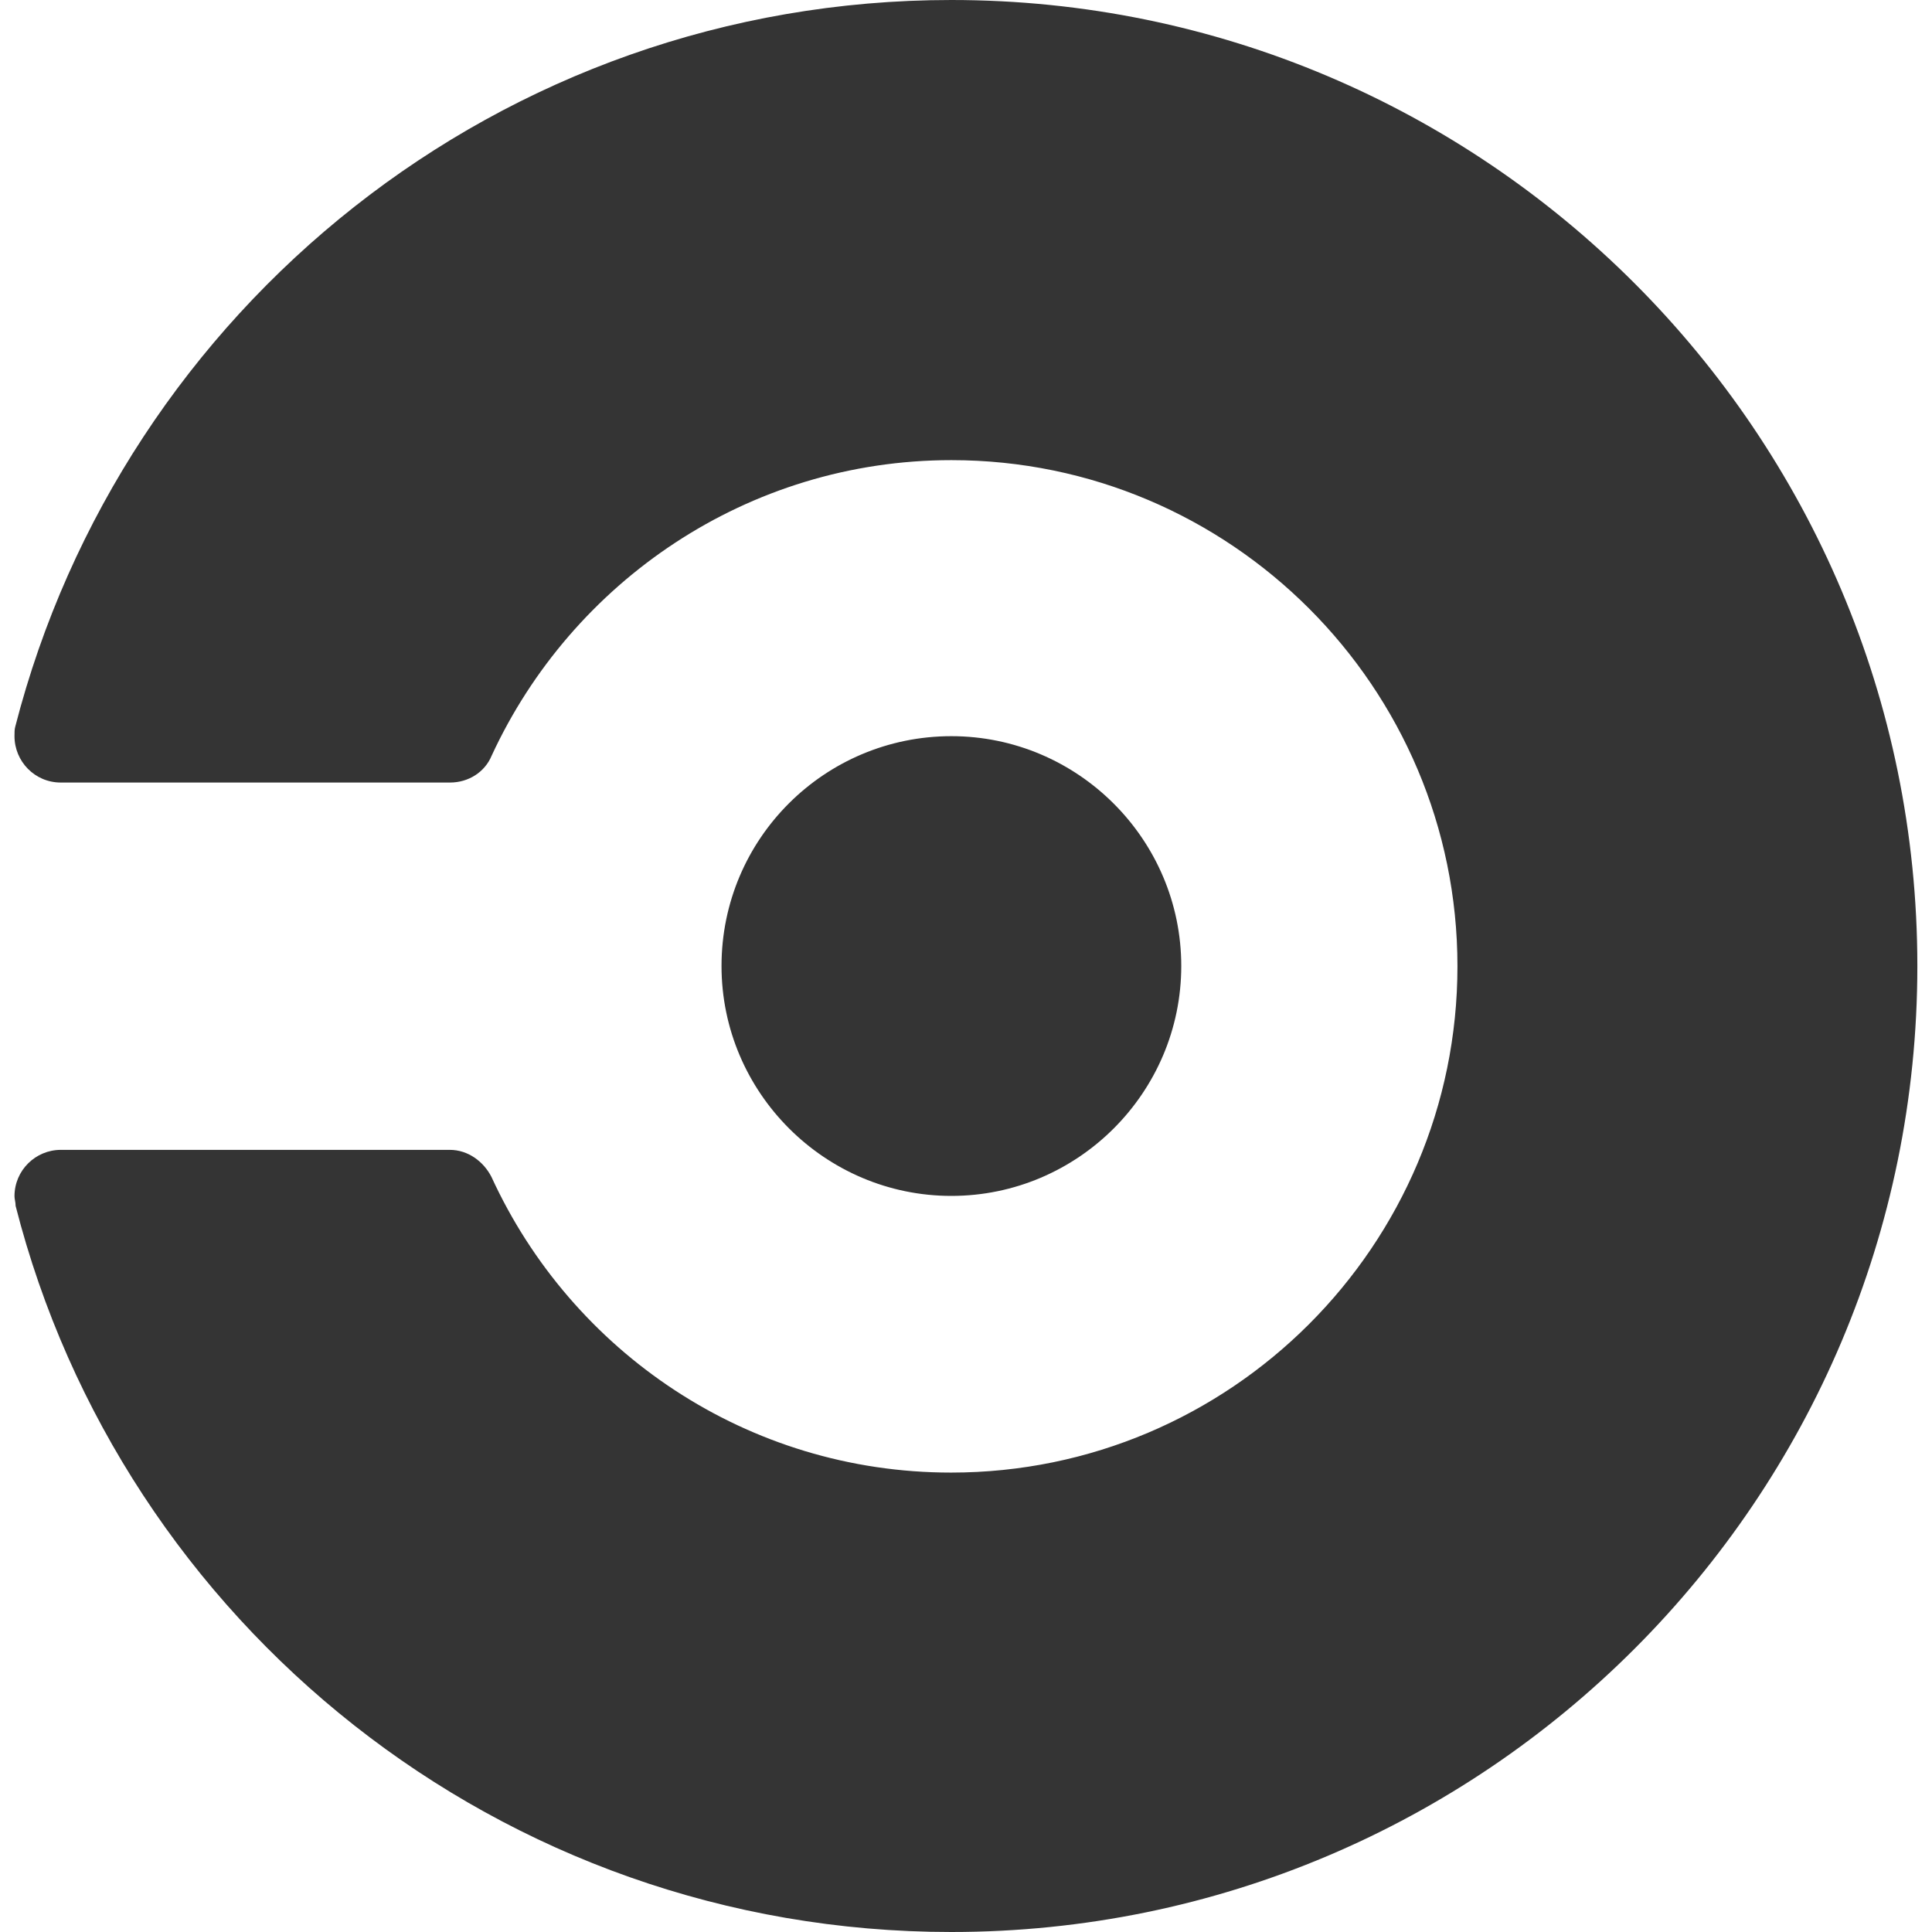
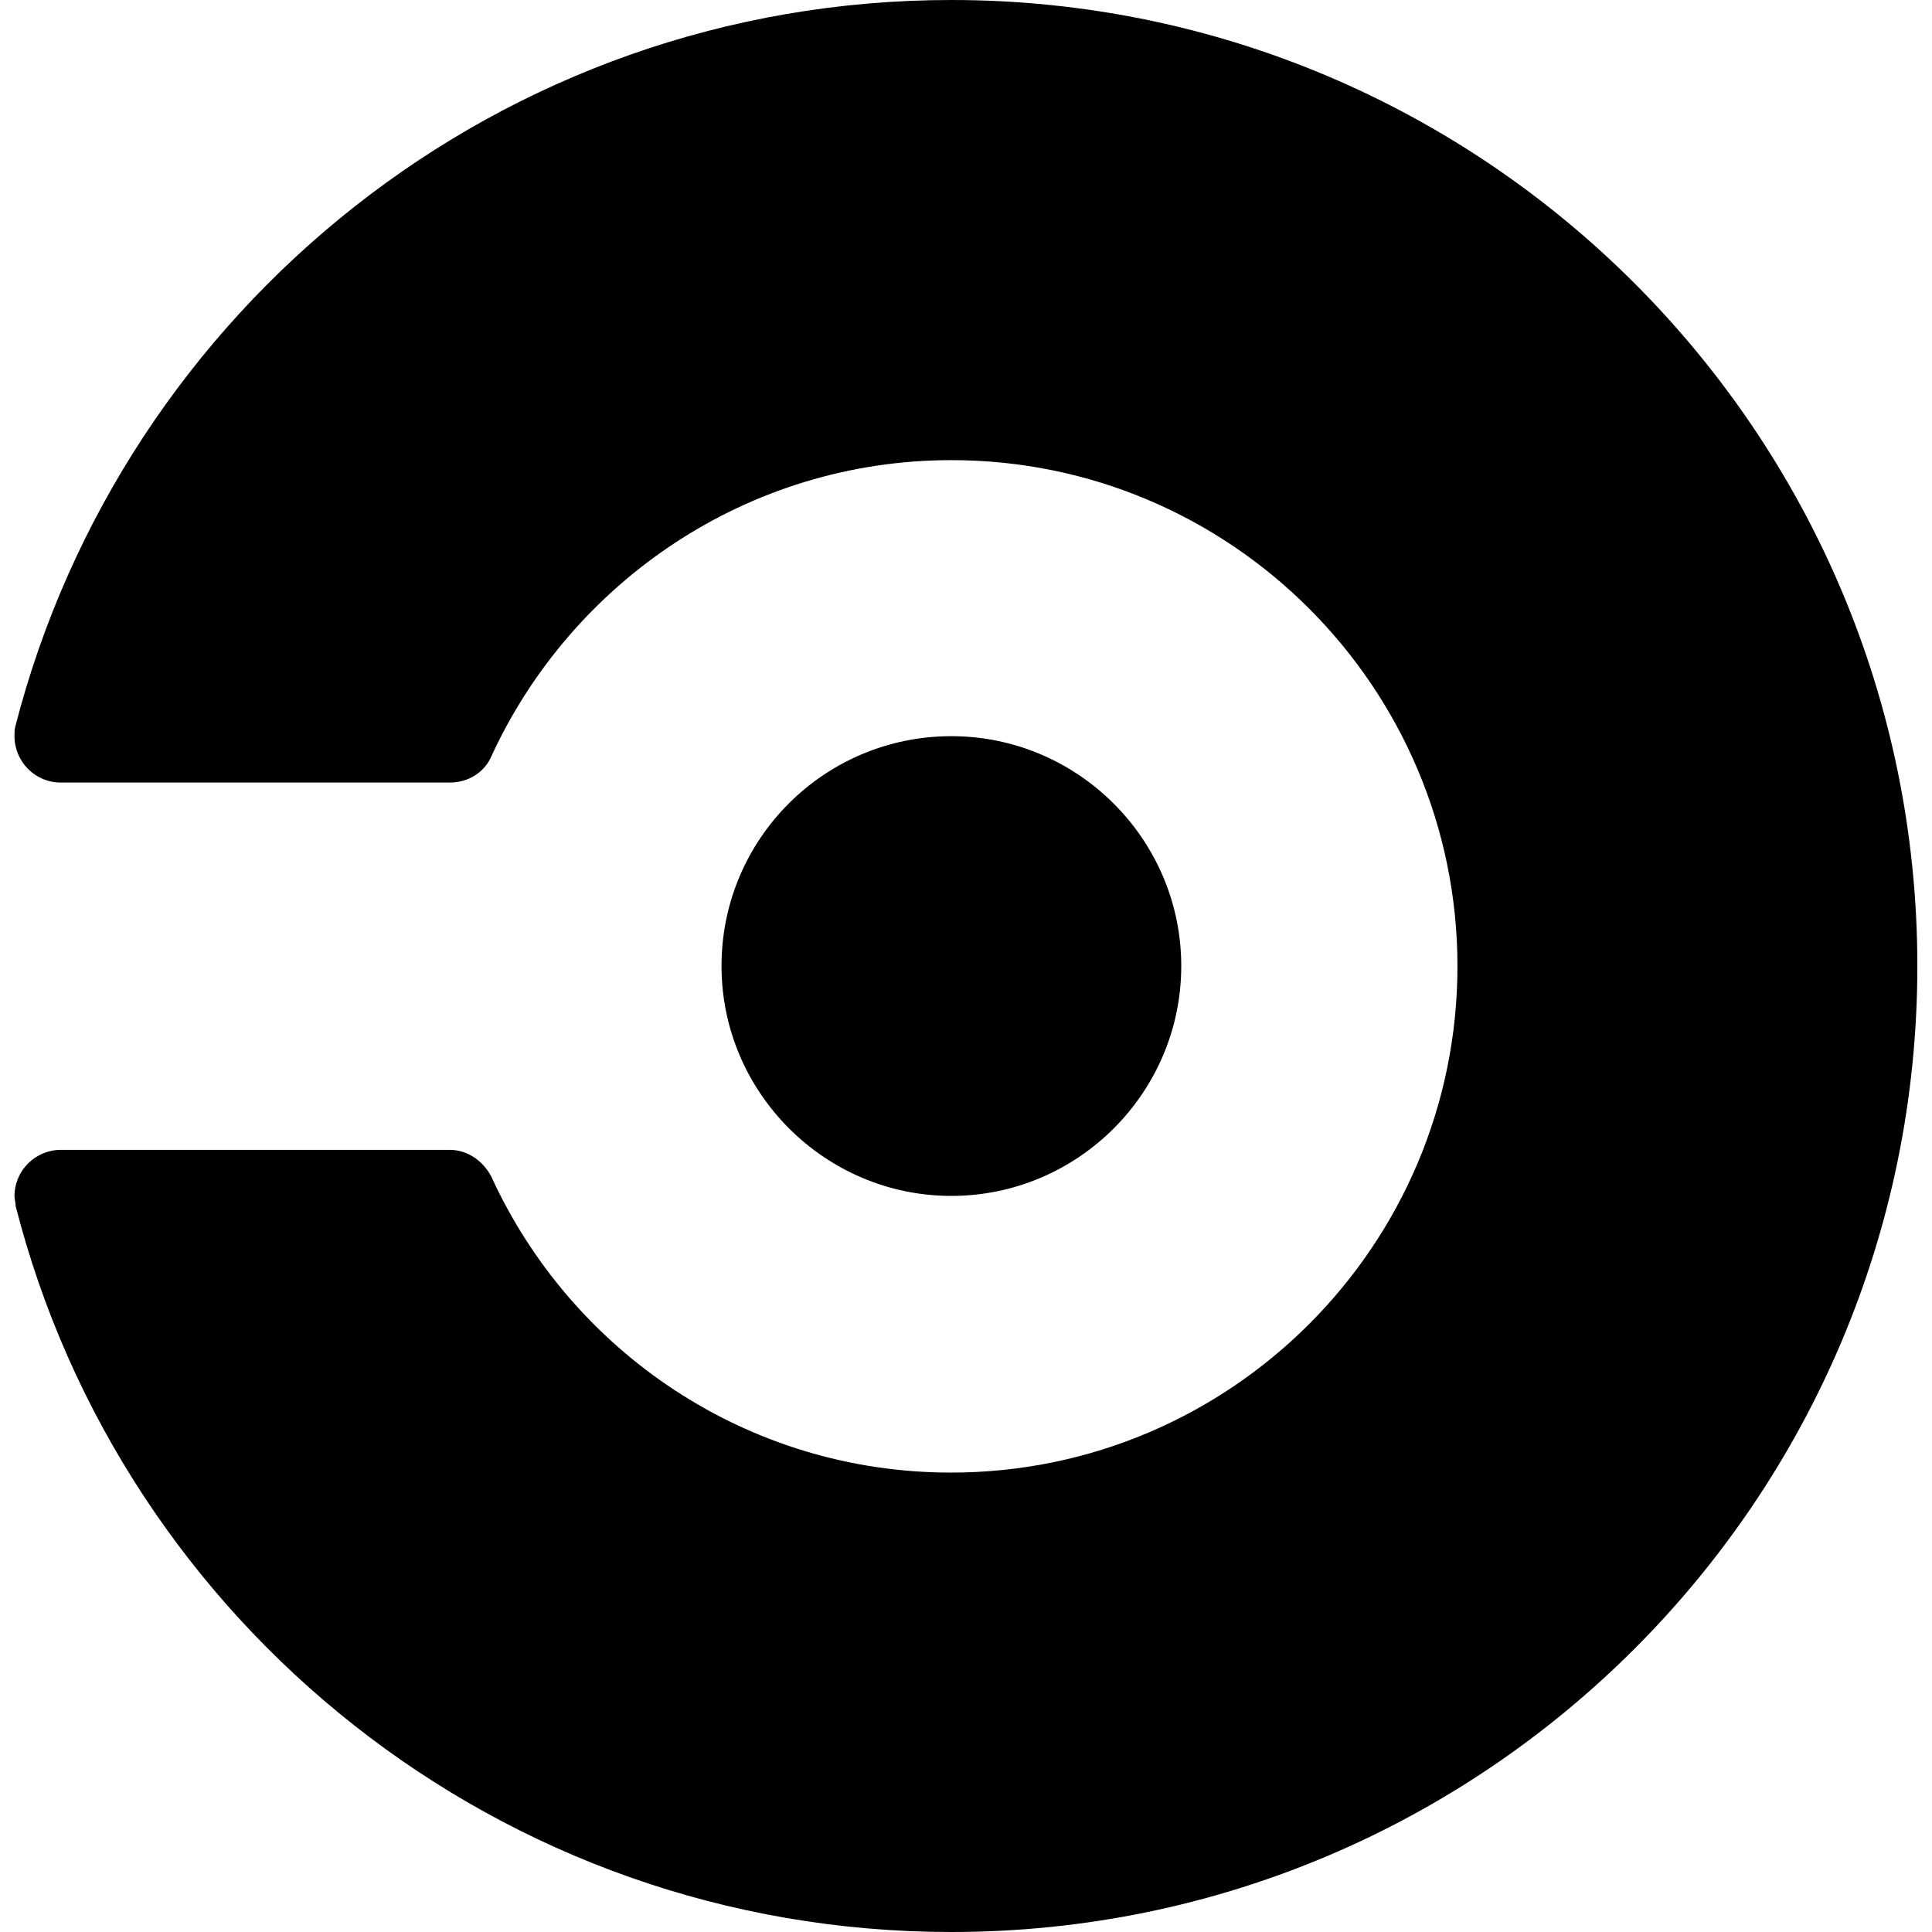
- <svg xmlns="http://www.w3.org/2000/svg" fill="#343434" role="img" viewBox="0 0 24 24">
+ <svg xmlns="http://www.w3.org/2000/svg" fill="currentColor" role="img" viewBox="0 0 24 24">
  <path d="M8.963 12c0-1.584 1.284-2.855 2.855-2.855 1.572 0 2.856 1.284 2.856 2.855 0 1.572-1.284 2.856-2.856 2.856-1.57 0-2.855-1.284-2.855-2.856zm2.855-12C6.215 0 1.522 3.84.19 9.025c-.01.036-.01.07-.01.12 0 .313.252.576.575.576H5.59c.23 0 .433-.13.517-.333.997-2.16 3.18-3.672 5.712-3.672 3.466 0 6.286 2.82 6.286 6.287 0 3.47-2.82 6.29-6.29 6.29-2.53 0-4.714-1.5-5.71-3.673-.097-.19-.29-.336-.517-.336H.755c-.312 0-.575.253-.575.576 0 .037.014.072.014.12C1.514 20.16 6.214 24 11.818 24c6.624 0 12-5.375 12-12 0-6.623-5.376-12-12-12z" />
</svg>
